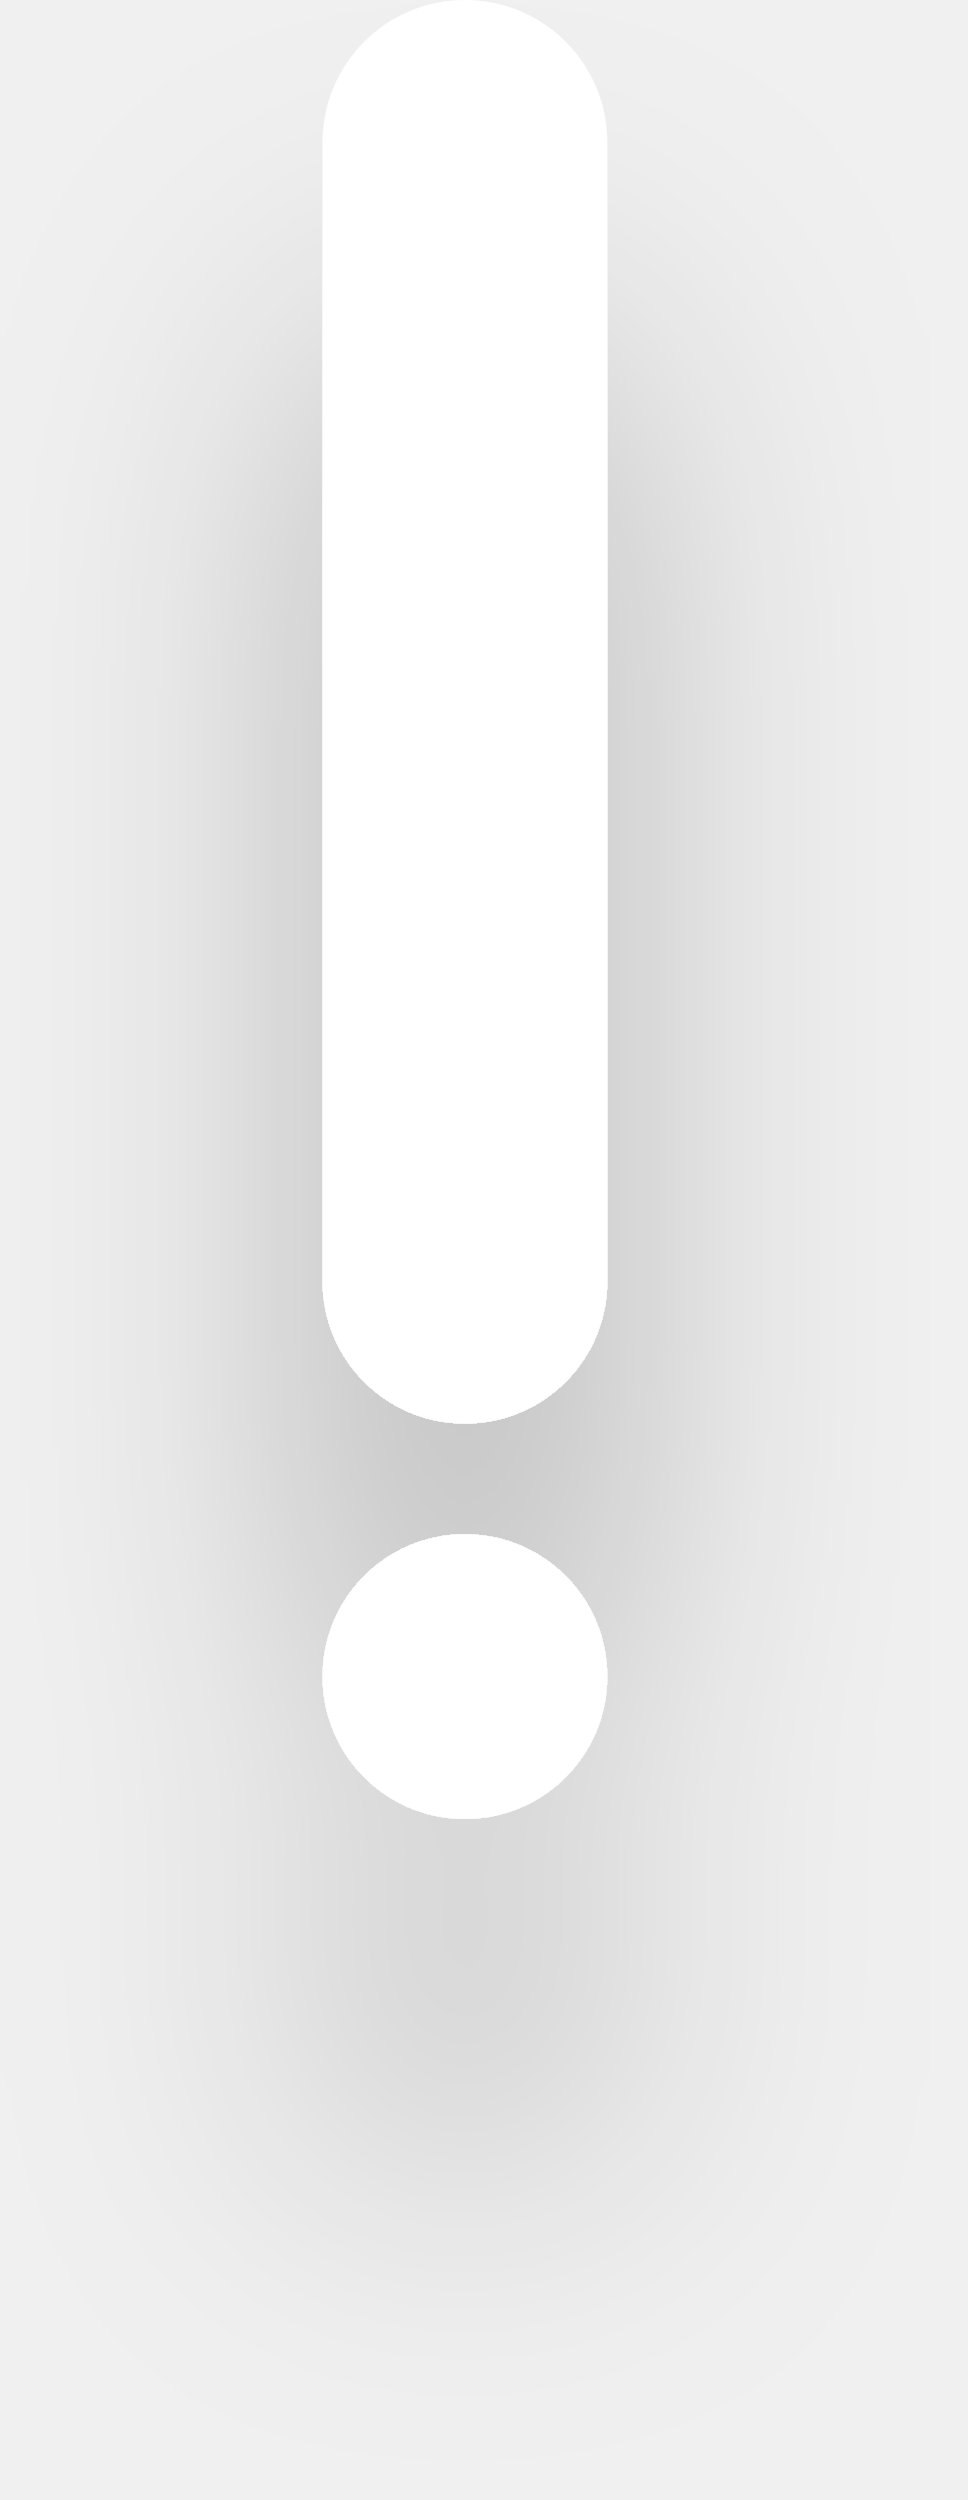
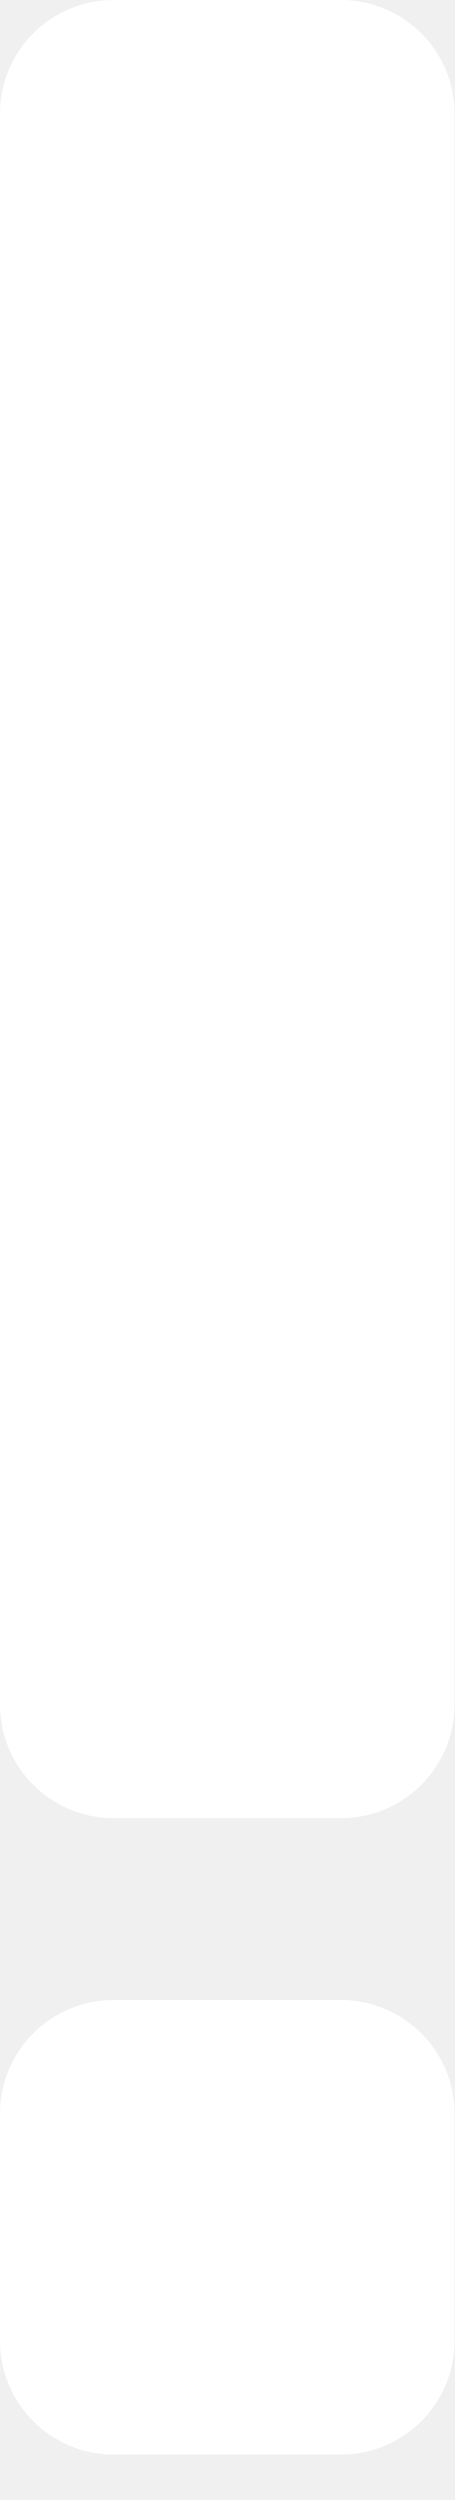
- <svg xmlns="http://www.w3.org/2000/svg" width="12" height="31" viewBox="0 0 12 31" fill="none">
-   <g filter="url(#filter0_d_4_55)">
-     <rect x="4" width="3.53" height="17.652" rx="1.765" fill="white" />
-     <rect x="4" y="19.025" width="3.53" height="3.53" rx="1.765" fill="white" />
-   </g>
-   <defs>
-     <filter id="filter0_d_4_55" x="0" y="0" width="11.53" height="30.556" filterUnits="userSpaceOnUse" color-interpolation-filters="sRGB">
-       <feFlood flood-opacity="0" result="BackgroundImageFix" />
-       <feColorMatrix in="SourceAlpha" type="matrix" values="0 0 0 0 0 0 0 0 0 0 0 0 0 0 0 0 0 0 127 0" result="hardAlpha" />
-       <feOffset dy="4" />
-       <feGaussianBlur stdDeviation="2" />
-       <feComposite in2="hardAlpha" operator="out" />
-       <feColorMatrix type="matrix" values="0 0 0 0 0 0 0 0 0 0 0 0 0 0 0 0 0 0 0.25 0" />
-       <feBlend mode="normal" in2="BackgroundImageFix" result="effect1_dropShadow_4_55" />
-       <feBlend mode="normal" in="SourceGraphic" in2="effect1_dropShadow_4_55" result="shape" />
-     </filter>
-   </defs>
+ <svg xmlns="http://www.w3.org/2000/svg" width="4" height="22" viewBox="0 0 4 22" fill="none">
+   <rect width="4" height="16" rx="1" fill="white" />
+   <rect y="17.6" width="4" height="4" rx="1" fill="white" />
</svg>
